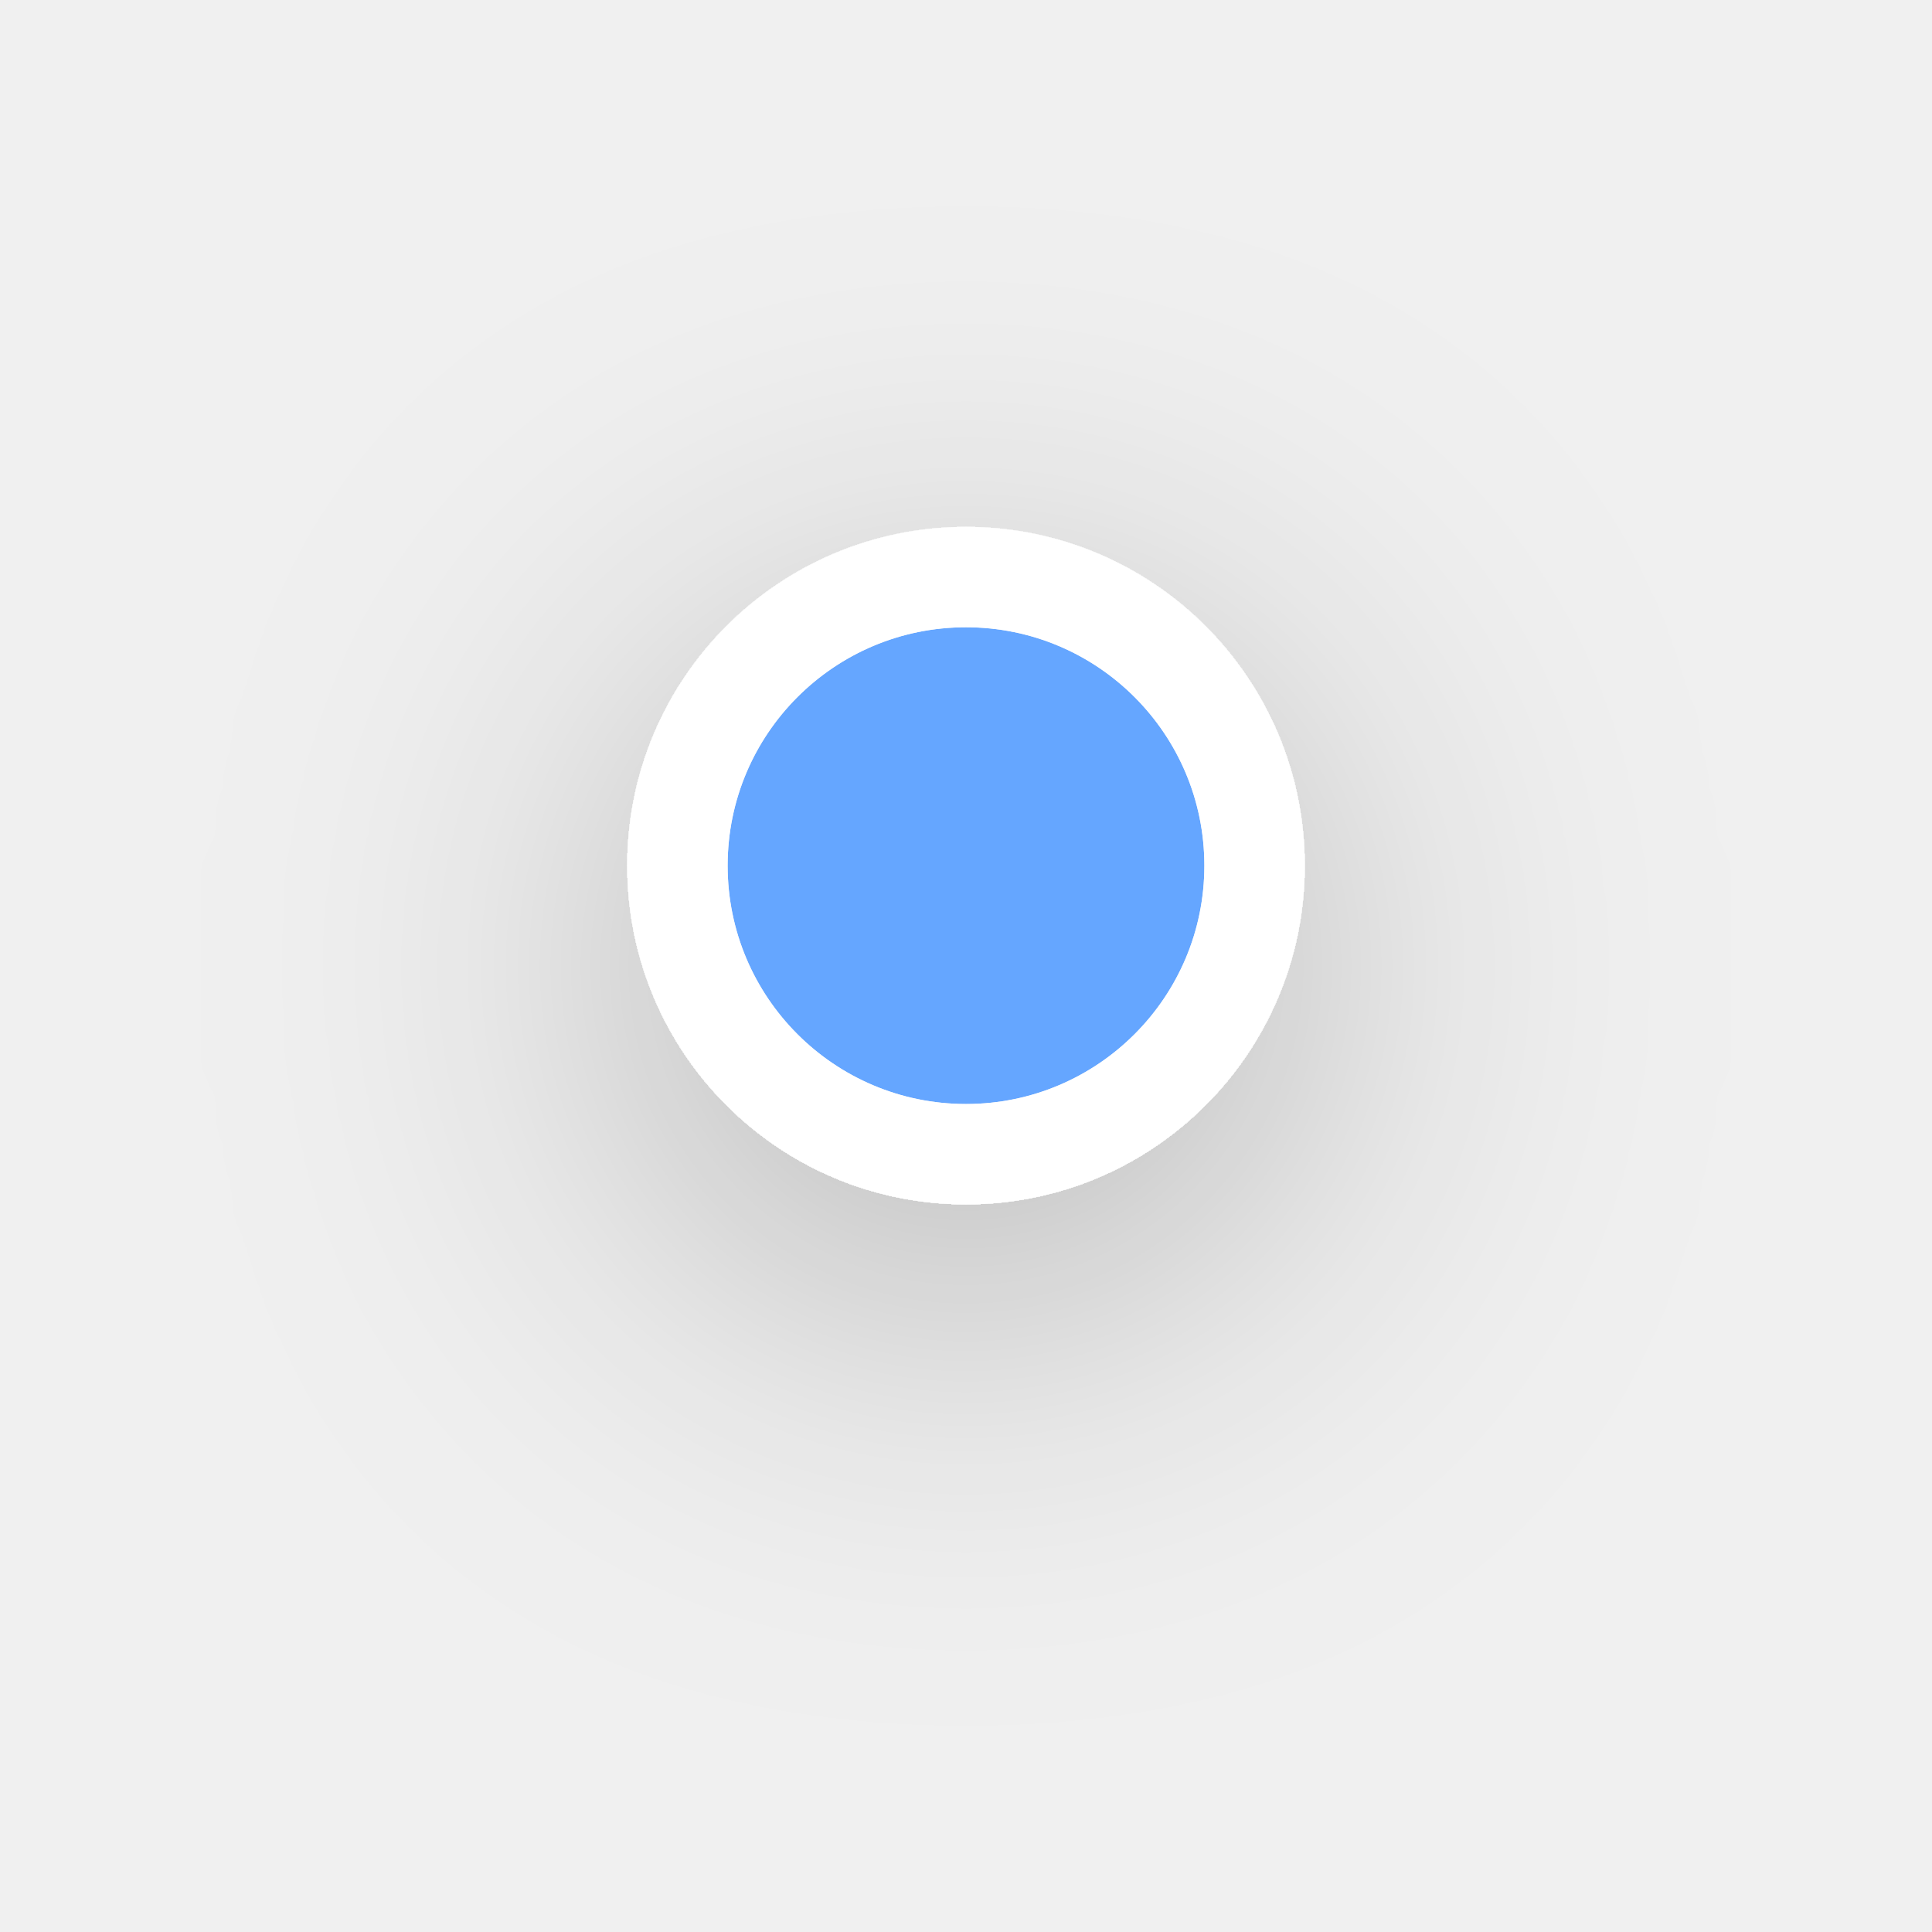
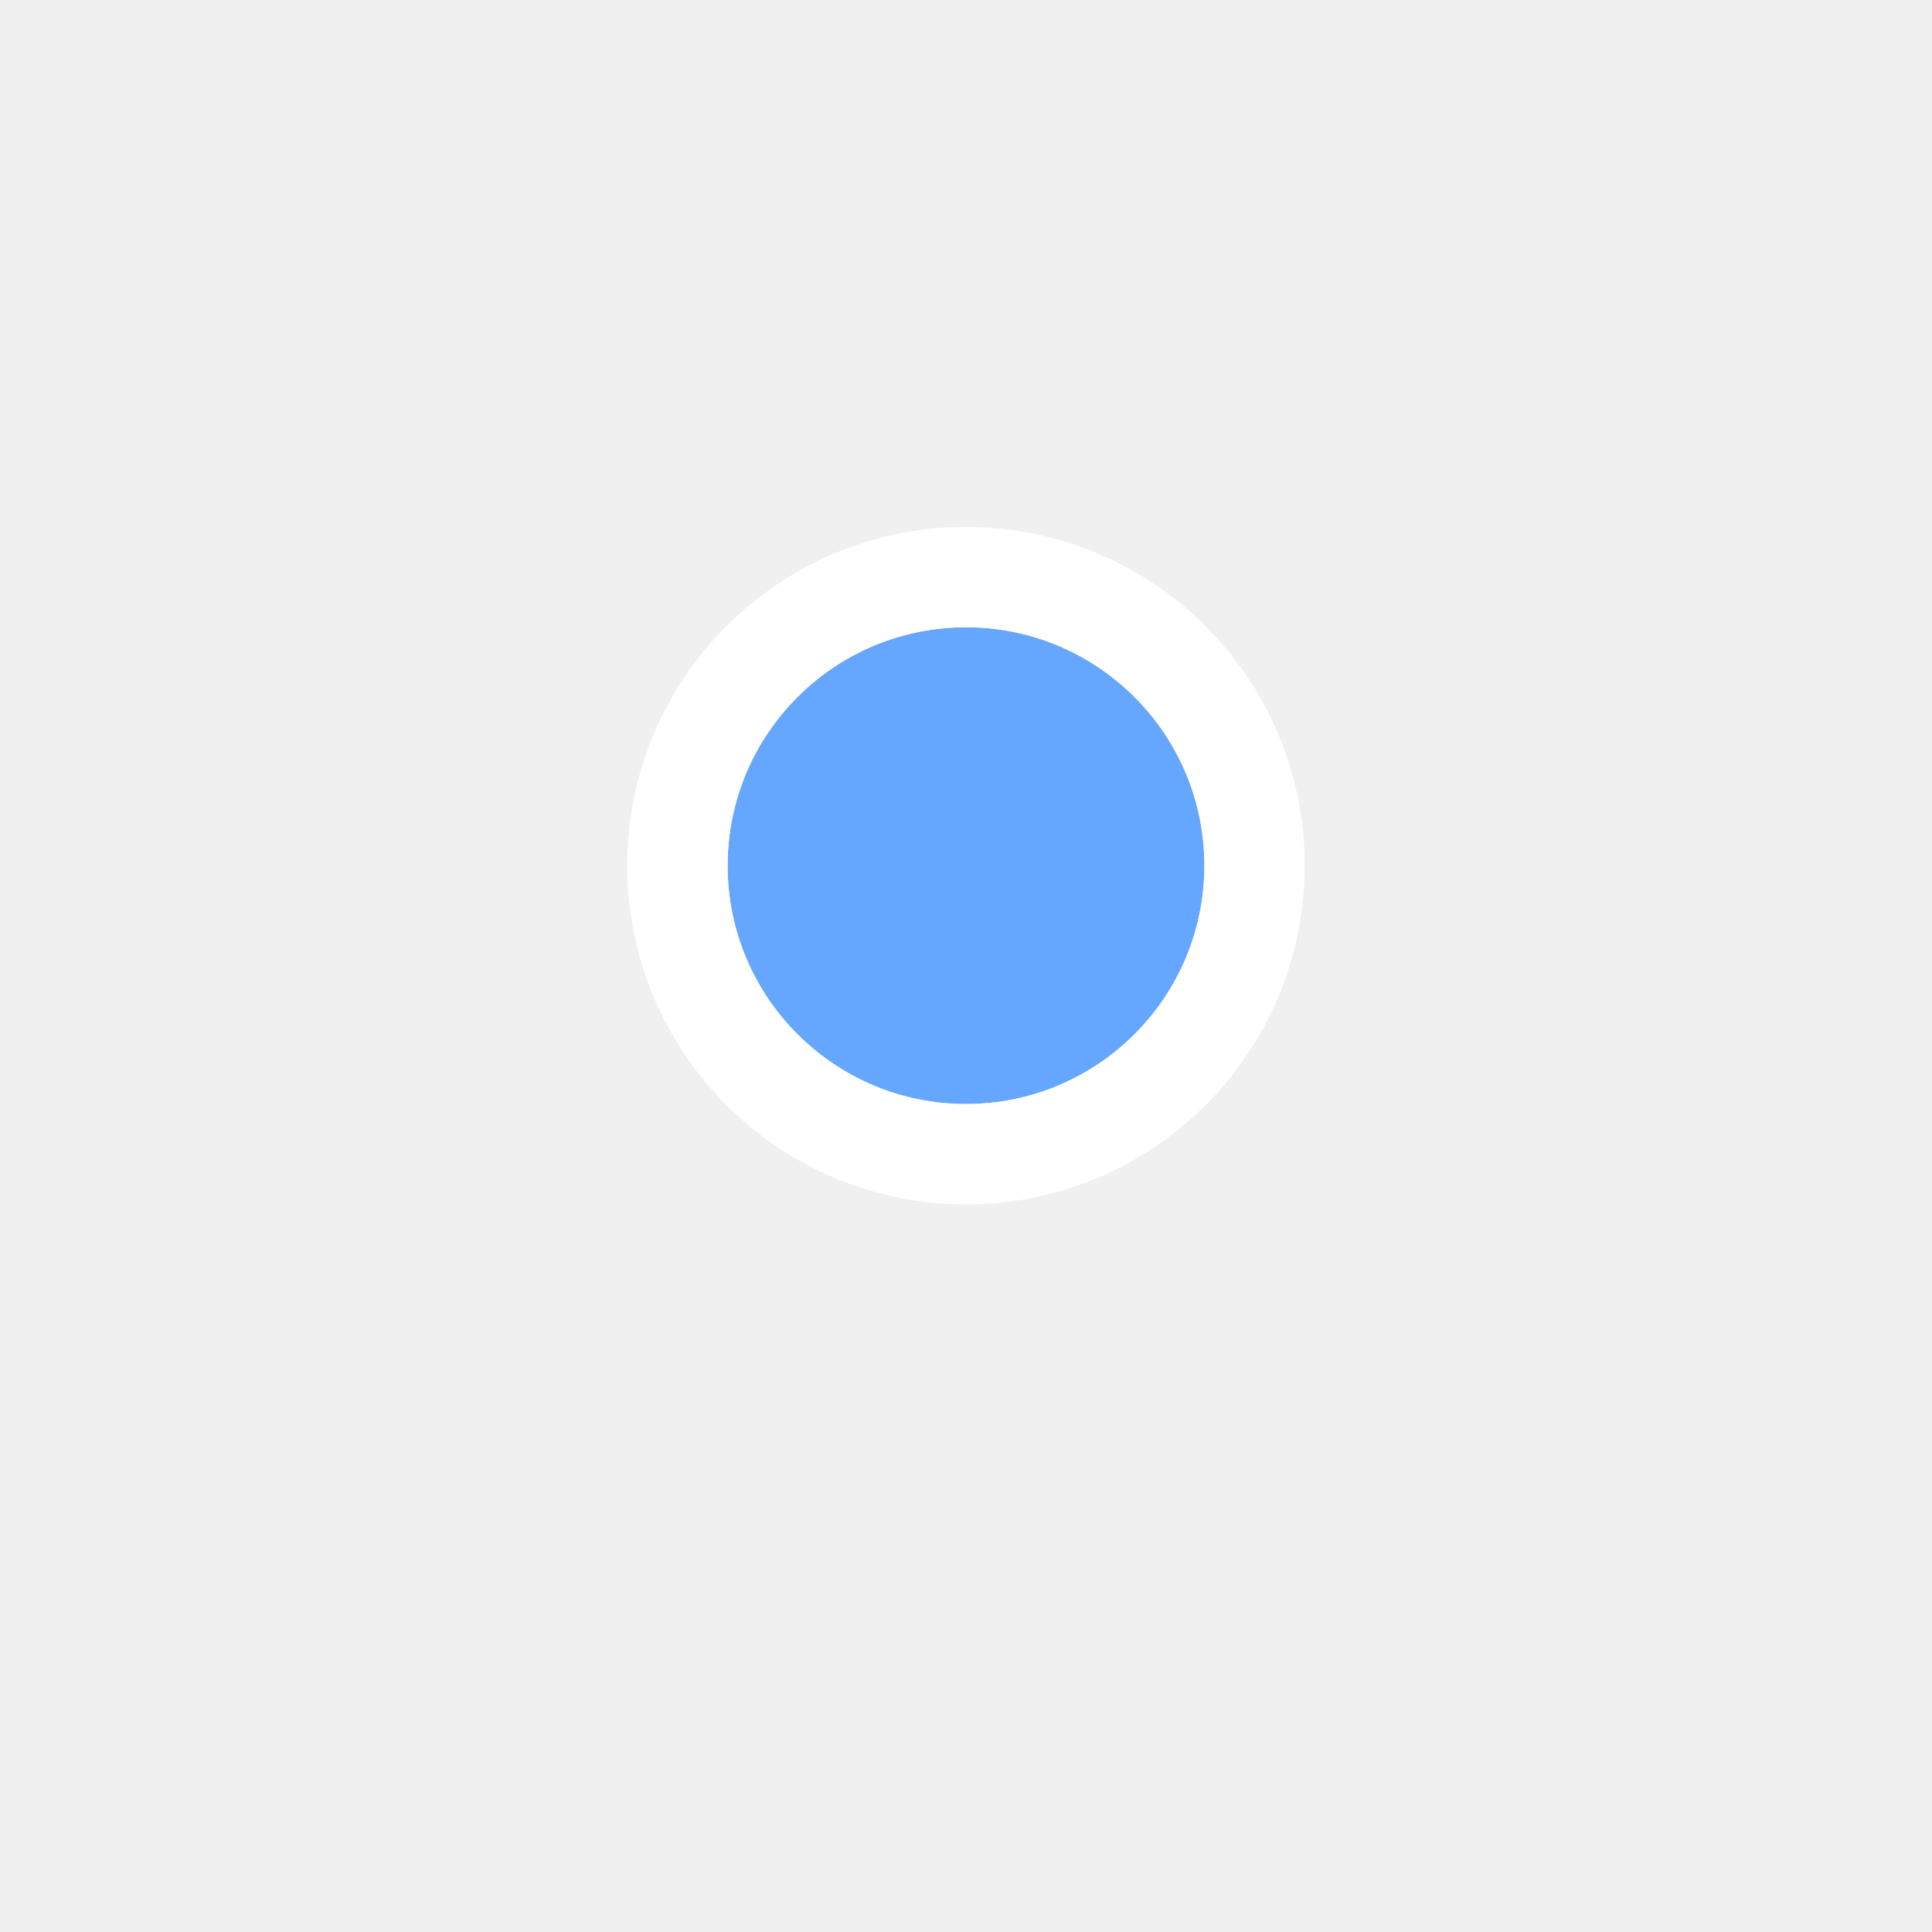
- <svg xmlns="http://www.w3.org/2000/svg" width="77" height="77" viewBox="0 0 77 77" fill="none">
-   <g filter="url(#filter0_d_161_768)">
-     <rect x="29" y="25" width="19" height="19" rx="9.5" fill="#65A6FF" />
-     <rect x="27" y="23" width="23" height="23" rx="11.5" stroke="white" stroke-width="4" />
-   </g>
-   <defs>
-     <filter id="filter0_d_161_768" x="0.9" y="0.9" width="75.2" height="75.2" filterUnits="userSpaceOnUse" color-interpolation-filters="sRGB">
-       <feFlood flood-opacity="0" result="BackgroundImageFix" />
-       <feColorMatrix in="SourceAlpha" type="matrix" values="0 0 0 0 0 0 0 0 0 0 0 0 0 0 0 0 0 0 127 0" result="hardAlpha" />
-       <feOffset dy="4" />
-       <feGaussianBlur stdDeviation="12.05" />
-       <feComposite in2="hardAlpha" operator="out" />
-       <feColorMatrix type="matrix" values="0 0 0 0 0 0 0 0 0 0 0 0 0 0 0 0 0 0 0.25 0" />
-       <feBlend mode="normal" in2="BackgroundImageFix" result="effect1_dropShadow_161_768" />
-       <feBlend mode="normal" in="SourceGraphic" in2="effect1_dropShadow_161_768" result="shape" />
-     </filter>
-   </defs>
+ <svg xmlns="http://www.w3.org/2000/svg" version="1.1" width="19" height="19" viewBox="0 0 1024 1024">
+   <g id="icomoon-ignore">
+ </g>
+   <path fill="#65a6ff" d="M512 332.468c69.774 0 126.338 56.563 126.338 126.338s-56.563 126.338-126.338 126.338c-69.774 0-126.338-56.563-126.338-126.338s56.563-126.338 126.338-126.338z" />
+   <path fill="none" stroke="#fff" stroke-linejoin="miter" stroke-linecap="butt" stroke-miterlimit="4" stroke-width="53.195" d="M512 305.87c84.464 0 152.935 68.471 152.935 152.935s-68.471 152.935-152.935 152.935c-84.464 0-152.935-68.471-152.935-152.935s68.471-152.935 152.935-152.935z" />
</svg>
